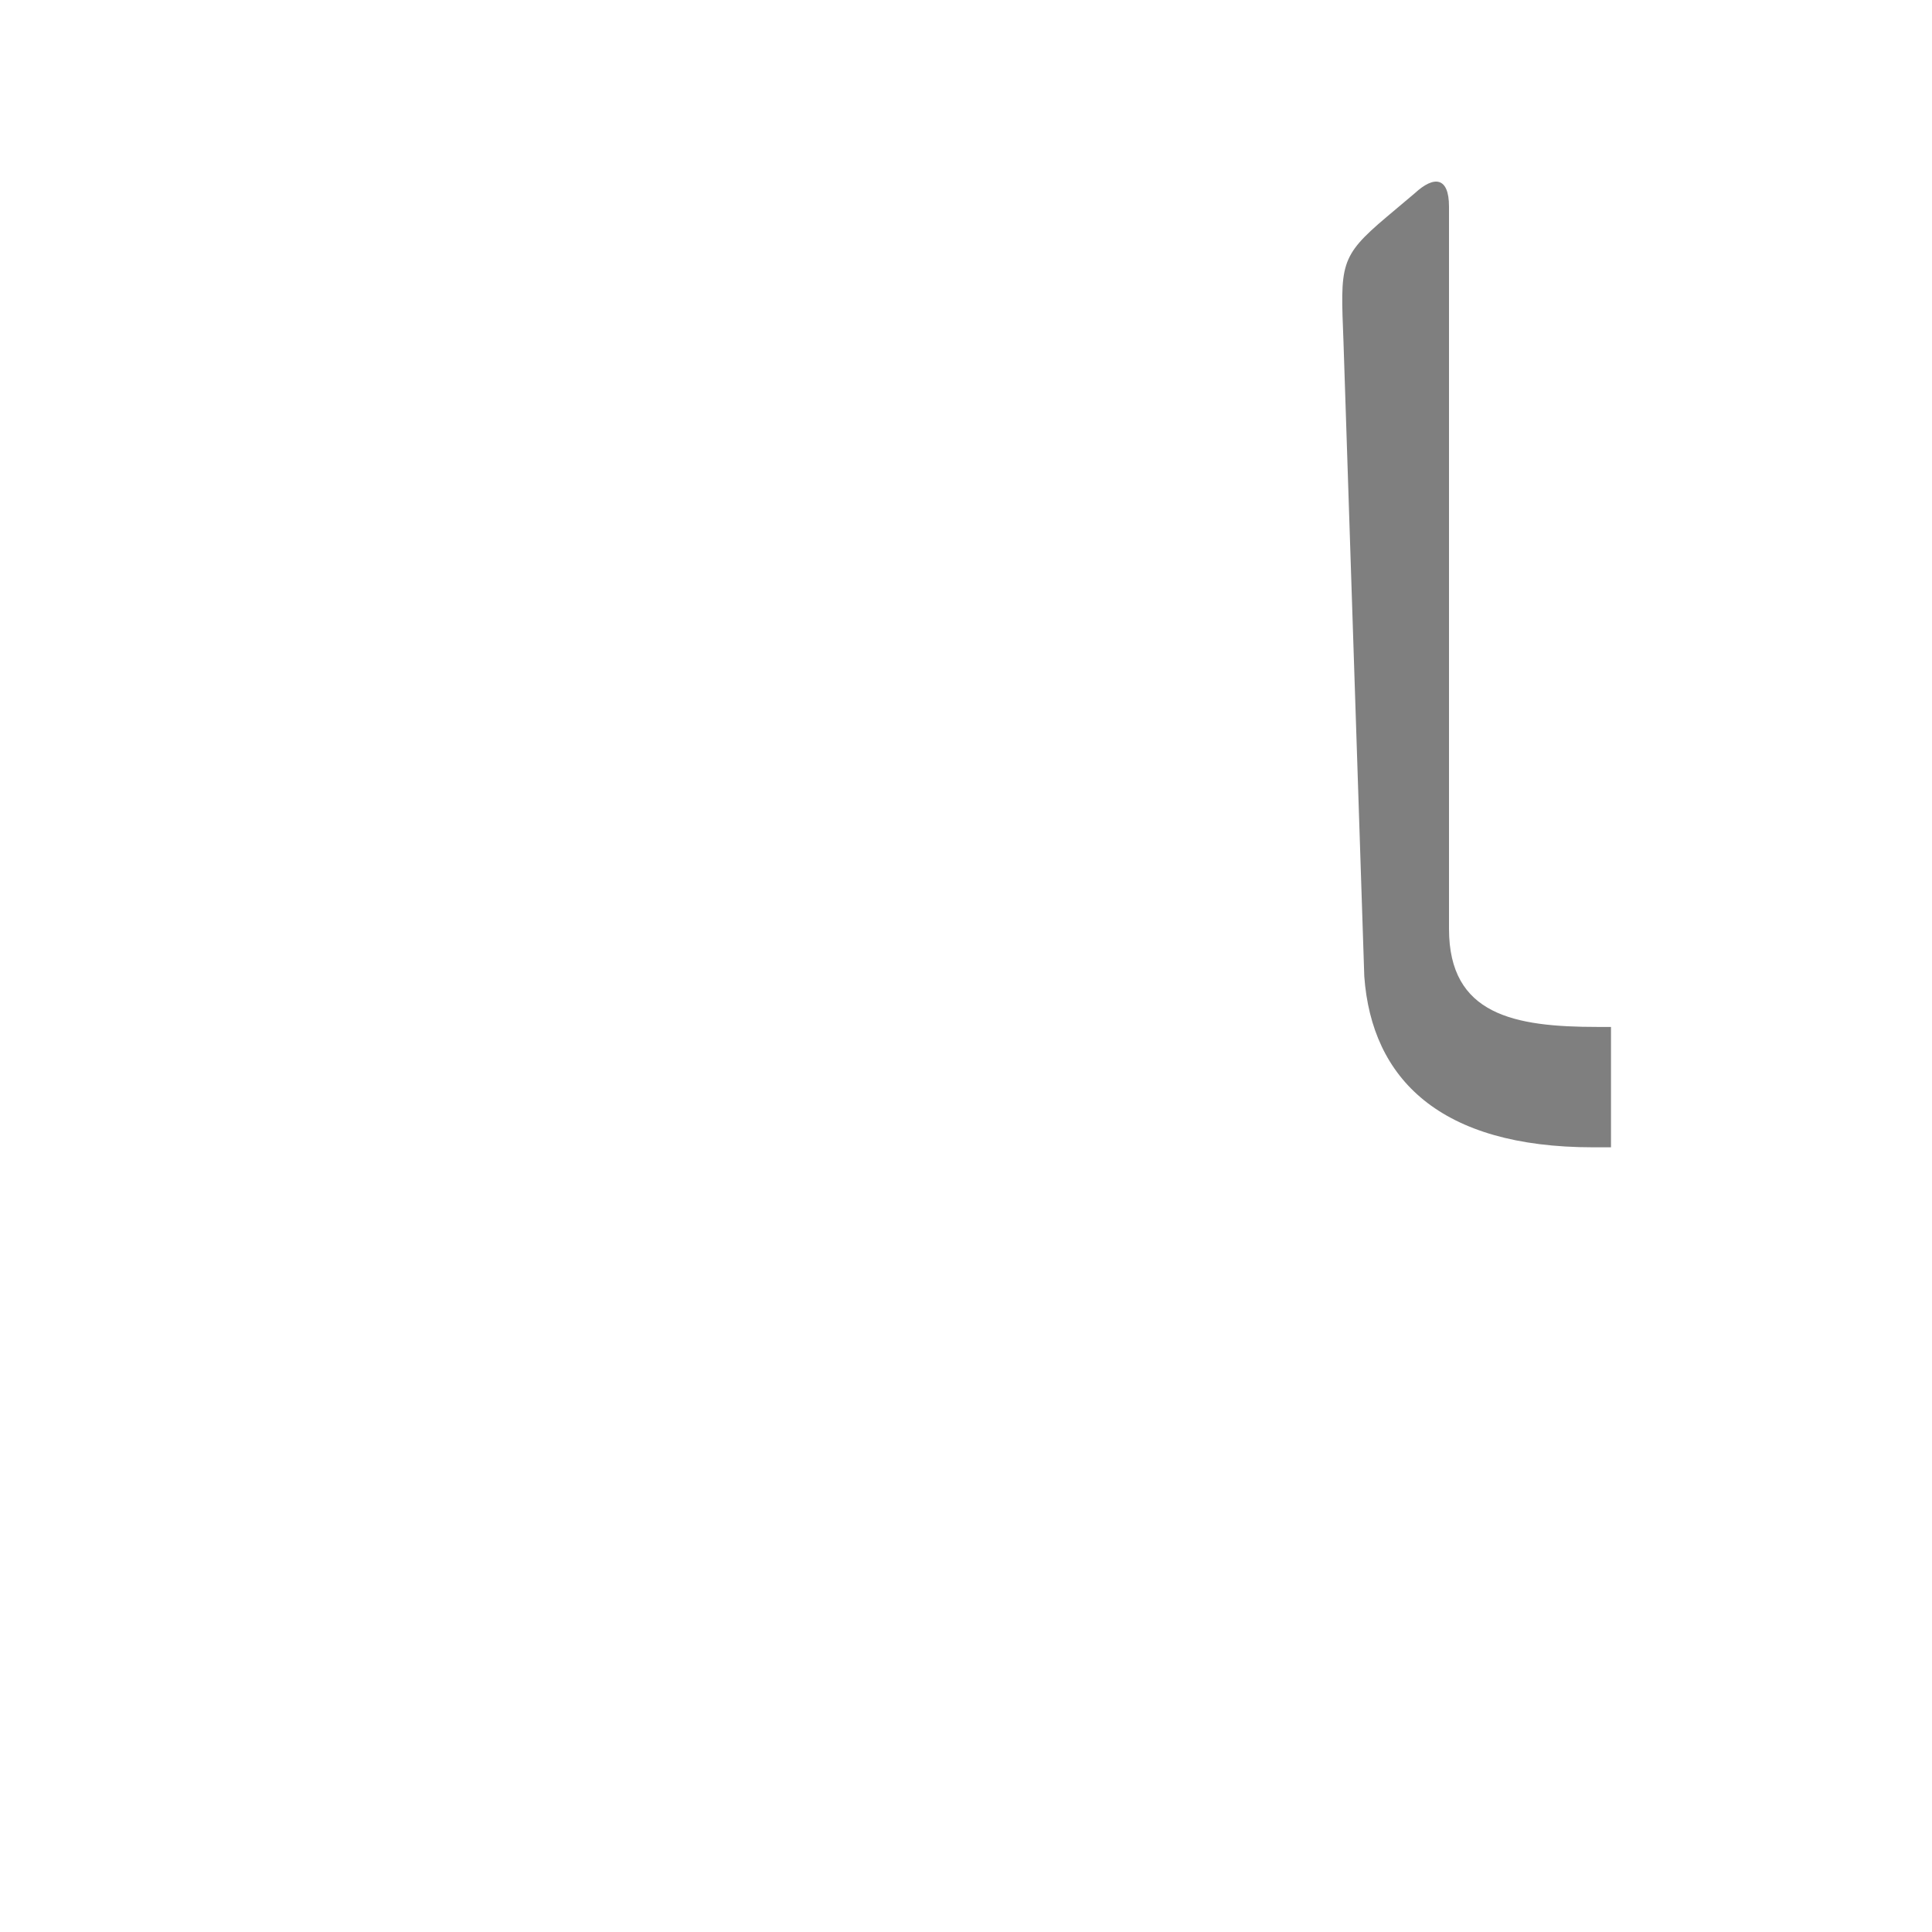
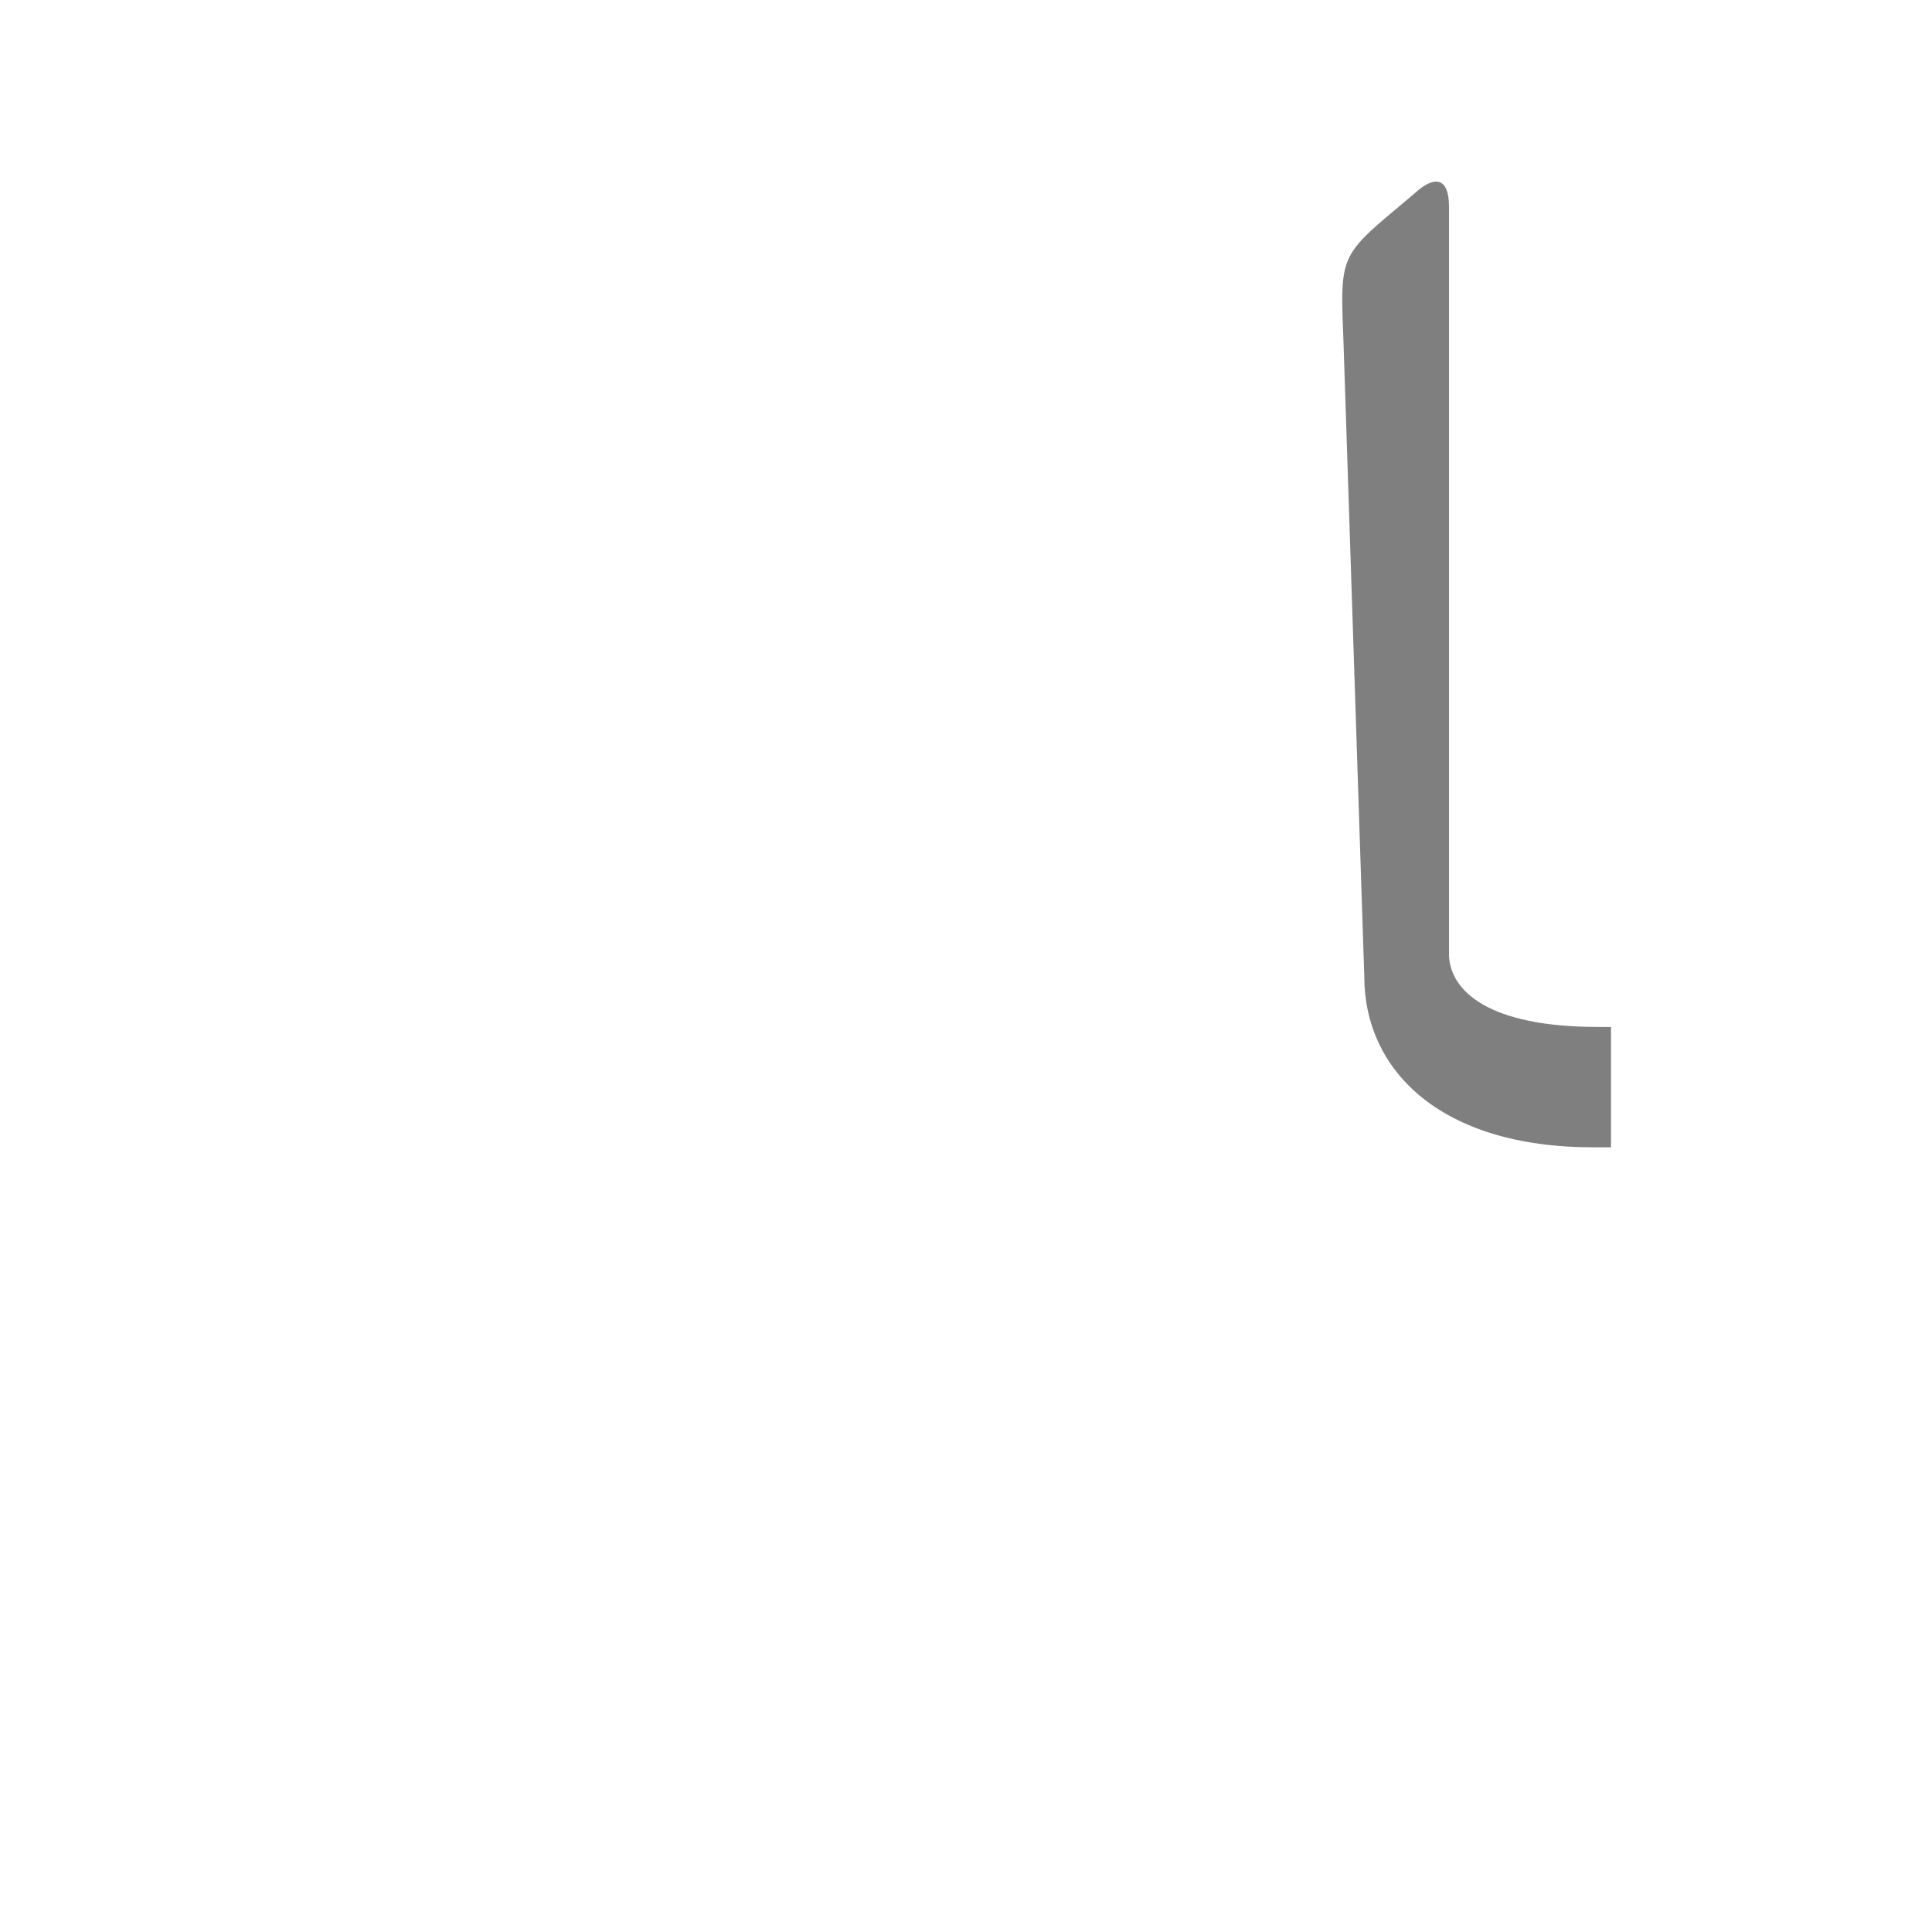
<svg xmlns="http://www.w3.org/2000/svg" xml:space="preserve" width="1300px" height="1300px" version="1.0" style="shape-rendering:geometricPrecision; text-rendering:geometricPrecision; image-rendering:optimizeQuality; fill-rule:evenodd; clip-rule:evenodd" viewBox="0 0 1300 1056">
  <defs>
    <style type="text/css">
   
    .fil0 {fill:black;fill-opacity:0.502}
    .fil1 {fill:gray}
    .fil3 {fill:#996633}
    .fil2 {fill:#FF9999}
   
  </style>
  </defs>
  <g id="_100:master" visibility="hidden">
    <path class="fil0" d="M975 558c-24,9 -16,13 -40,22 4,-12 -18,-60 -18,-76l-14 -423c-1,-40 -3,-45 62,-81 6,0 10,2 10,9l0 494c0,7 -32,42 0,55z" />
    <path class="fil1" d="M983 628l0 0c26,14 61,22 117,22l-1 -81c-40,0 -74,-6 -99,-16 -28,-10 -26,-34 -25,-55l-59 -8c2,37 -4,107 67,138z" />
  </g>
  <g id="Layer_x0020_1" visibility="hidden">
    <path class="fil0" d="M975 524l-55 -6 -18 -440c0,-14 39,-66 61,-78 5,0 12,5 12,9l0 515z" />
    <path class="fil2" d="M975 503c10,48 61,66 130,66l0 81c-54,0 -94,-9 -123,-25 -28,-16 -60,-56 -62,-107l55 -15z" />
  </g>
  <g id="Layer_x0020_2" visibility="hidden">
    <path class="fil0" d="M975 521l-41 70c-16,-21 -16,-64 -17,-96l-14 -414c-1,-40 -3,-45 62,-81 6,0 10,2 10,9l0 512z" />
    <path class="fil3" d="M975 520l-7 0 -34 71c37,47 111,59 166,59l0 -81c-22,0 -68,-6 -98,-15 -17,-5 -27,-18 -27,-34z" />
  </g>
  <g id="Layer_x0020_3">
-     <path class="fil0" d="M975 503l0 0c0,58 44,66 100,66l9 0 0 81 -12 0c-103,0 -149,-46 -154,-115l0 0 -14 -427c-2,-52 -3,-57 29,-84l19 -16c13,-12 23,-11 23,9l0 486z" />
+     <path class="fil0" d="M975 521c1,24 27,48 100,48l9 0 0 81 -12 0c-103,0 -154,-52 -154,-115l0 0 -14 -427c-2,-52 -3,-57 29,-84l19 -16c13,-12 23,-11 23,9l0 504z" />
  </g>
</svg>
